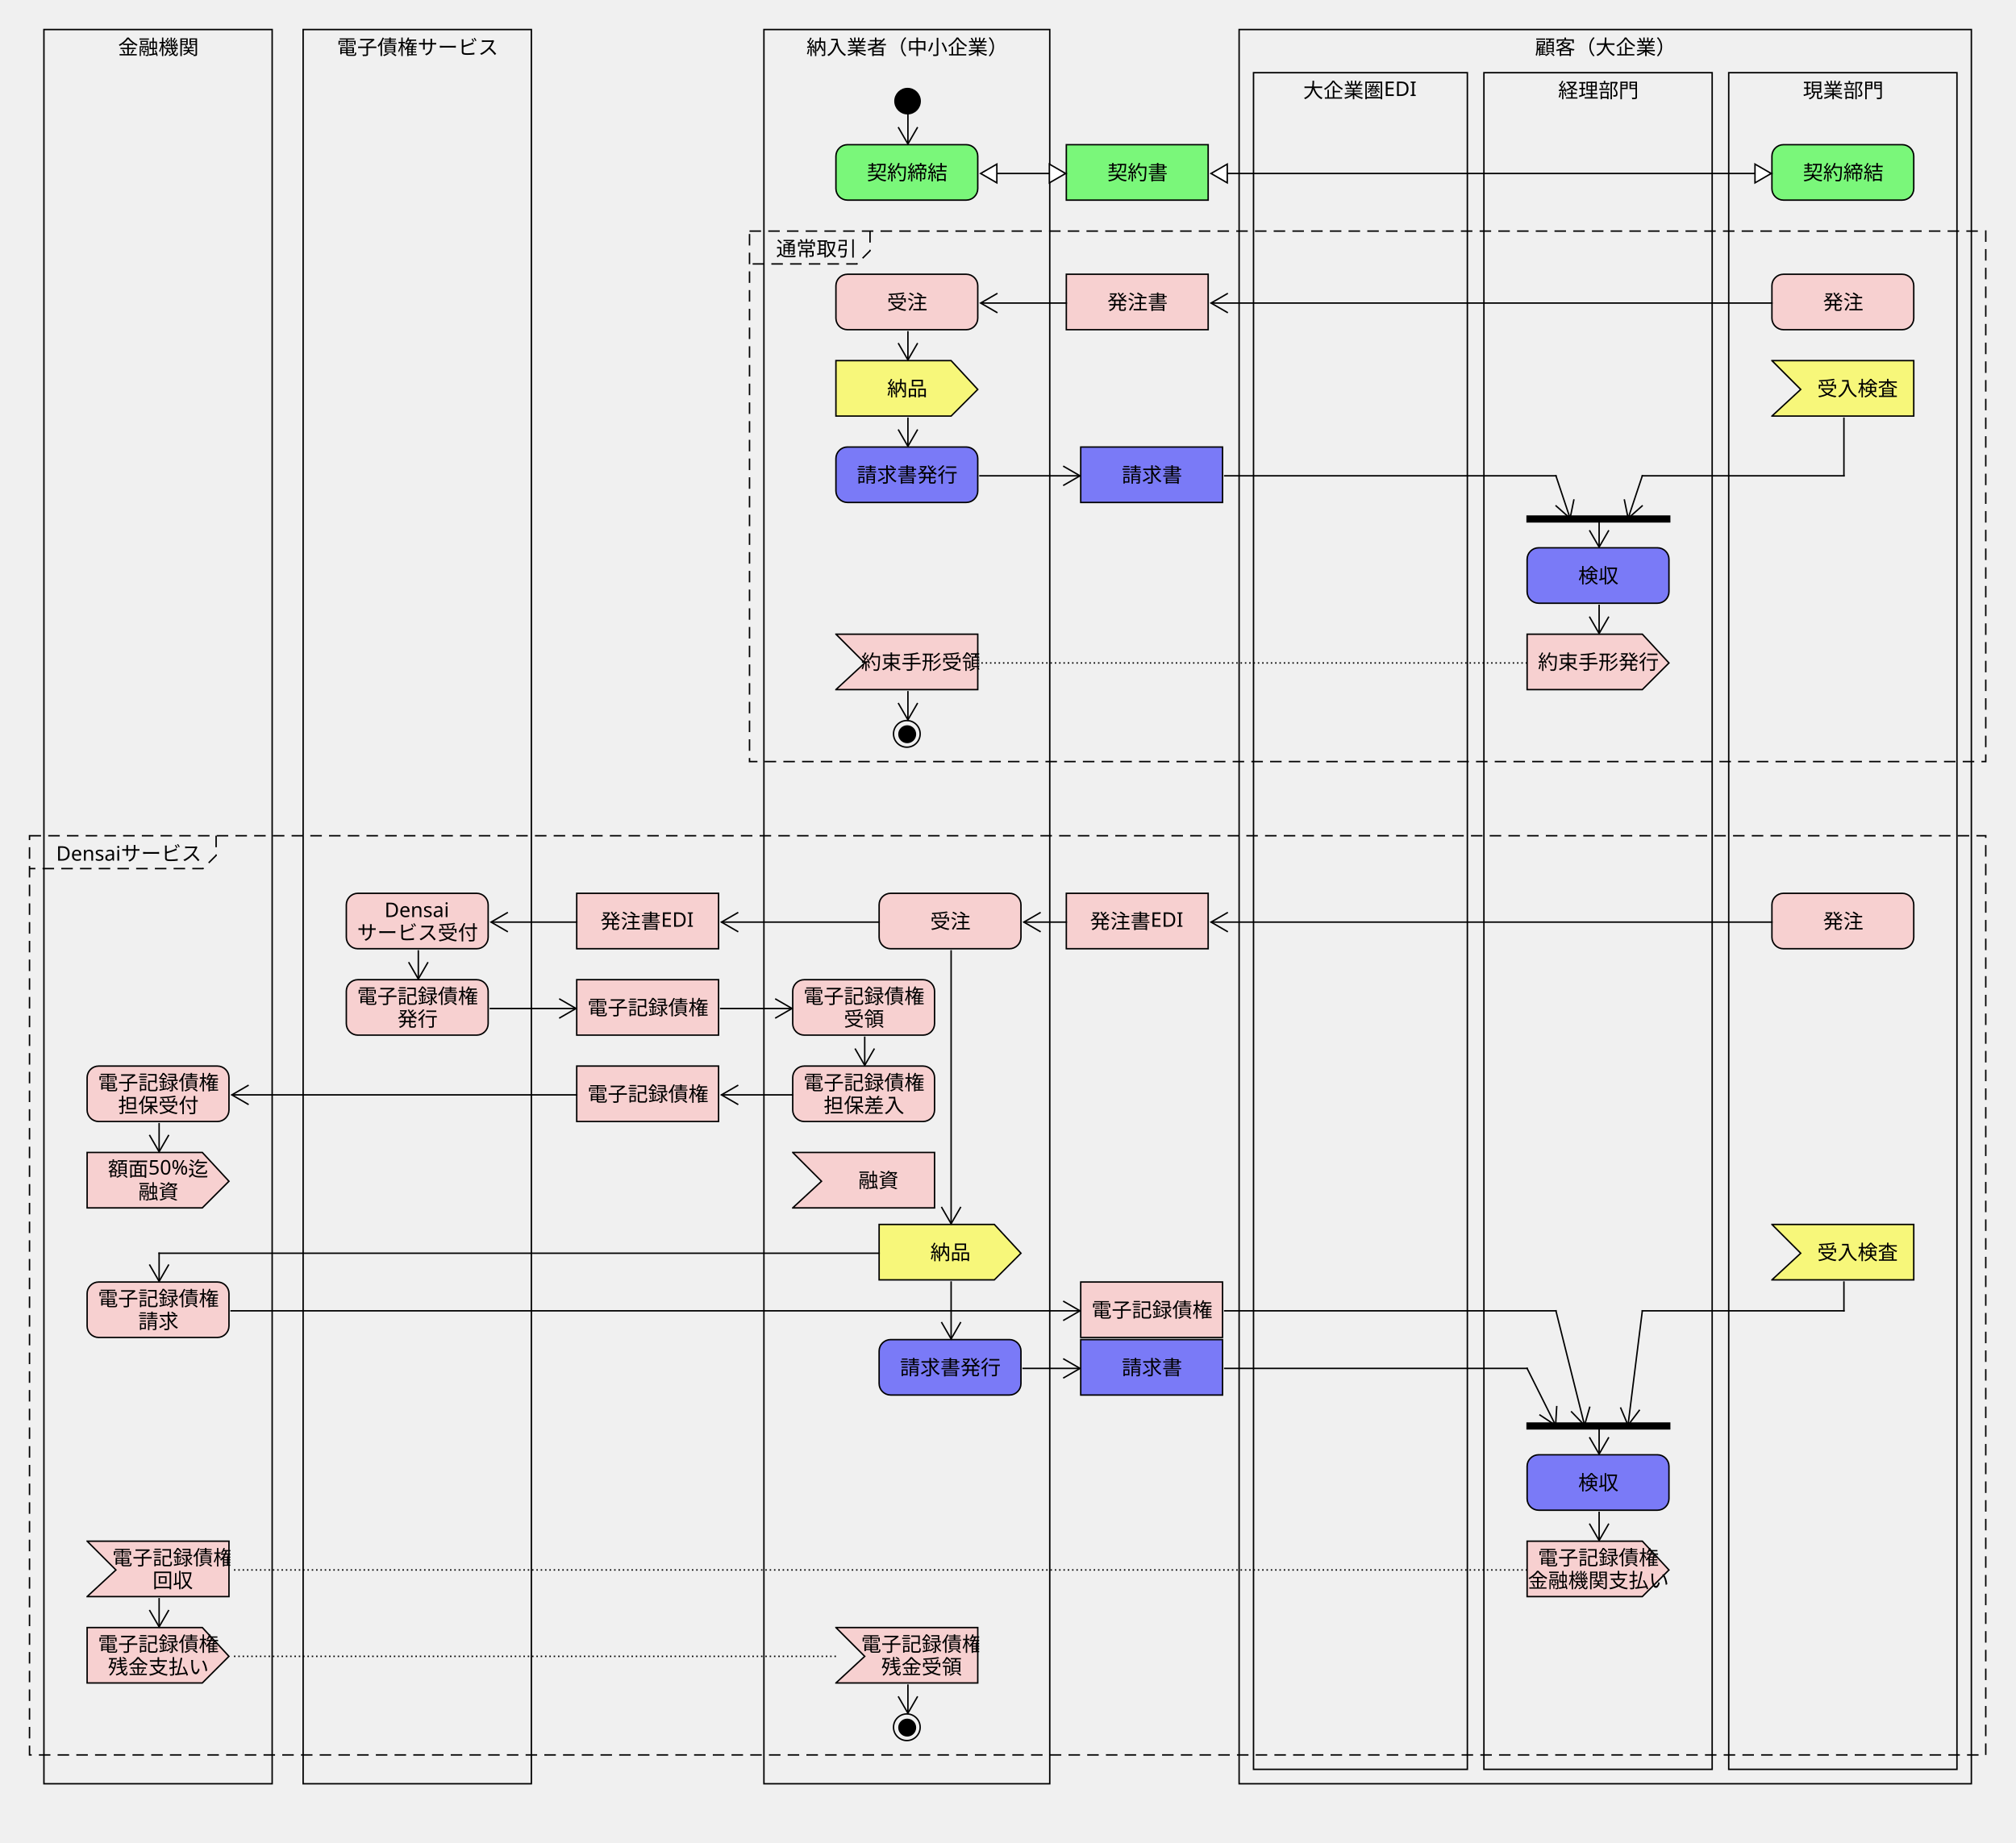
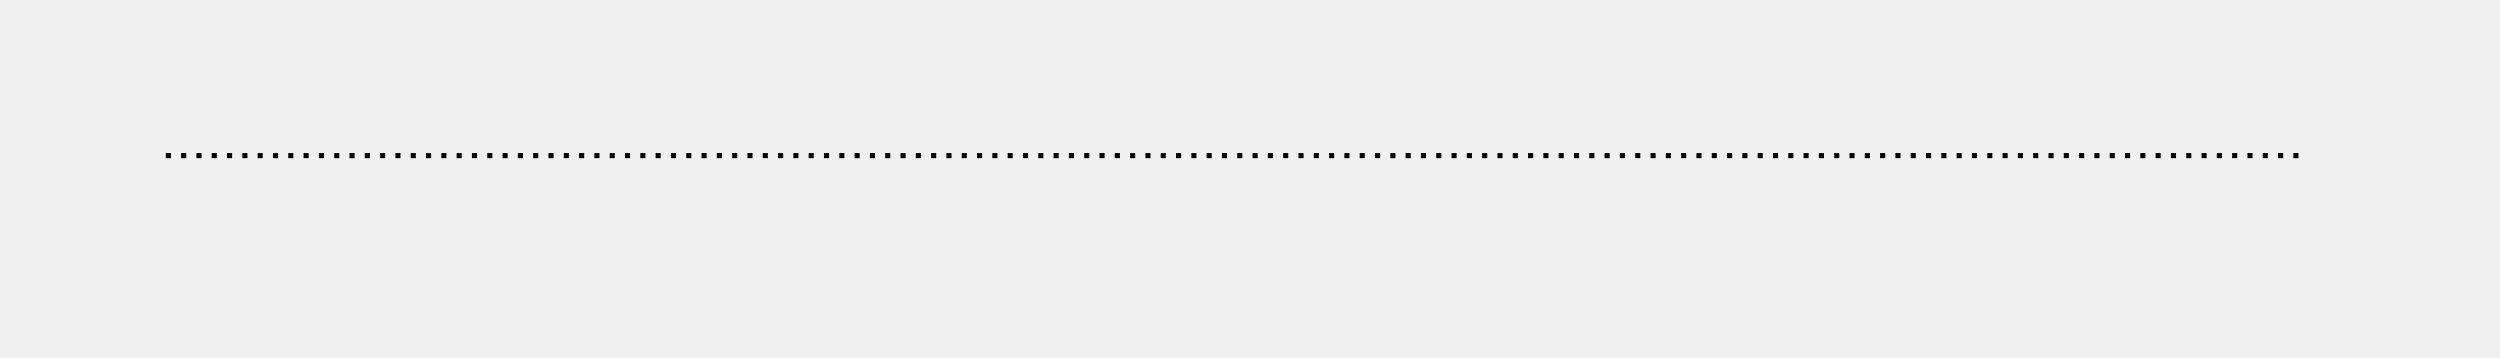
- <svg xmlns="http://www.w3.org/2000/svg" fill-opacity="1" color-rendering="auto" color-interpolation="auto" text-rendering="auto" stroke="black" stroke-linecap="square" width="1400" stroke-miterlimit="10" shape-rendering="auto" stroke-opacity="1" fill="black" stroke-dasharray="none" font-weight="normal" stroke-width="1" viewBox="-20 -20 1400 1280" height="1280" font-family="'Dialog'" font-style="normal" stroke-linejoin="miter" font-size="12px" stroke-dashoffset="0" image-rendering="auto">
+ <svg xmlns="http://www.w3.org/2000/svg" fill-opacity="1" color-rendering="auto" color-interpolation="auto" text-rendering="auto" stroke="black" stroke-linecap="square" width="490" stroke-miterlimit="10" shape-rendering="auto" stroke-opacity="1" fill="black" stroke-dasharray="none" font-weight="normal" stroke-width="1" viewBox="110 770 490 70" height="70" font-family="'Dialog'" font-style="normal" stroke-linejoin="miter" font-size="12px" stroke-dashoffset="0" image-rendering="auto">
  <defs id="genericDefs" />
  <g>
    <defs id="defs1">
      <clipPath clipPathUnits="userSpaceOnUse" id="clipPath1">
        <path d="M0 0 L2147483647 0 L2147483647 2147483647 L0 2147483647 L0 0 Z" />
      </clipPath>
      <clipPath clipPathUnits="userSpaceOnUse" id="clipPath2">
-         <path d="M0 0 L0 370 L860 370 L860 0 Z" />
-       </clipPath>
-       <clipPath clipPathUnits="userSpaceOnUse" id="clipPath3">
-         <path d="M0 0 L0 640 L1360 640 L1360 0 Z" />
-       </clipPath>
-       <clipPath clipPathUnits="userSpaceOnUse" id="clipPath4">
-         <path d="M0 0 L0 40 L100 40 L100 0 Z" />
-       </clipPath>
-       <clipPath clipPathUnits="userSpaceOnUse" id="clipPath5">
-         <path d="M0 0 L0 20 L20 20 L20 0 Z" />
-       </clipPath>
-       <clipPath clipPathUnits="userSpaceOnUse" id="clipPath6">
-         <path d="M0 0 L0 1220 L160 1220 L160 0 Z" />
-       </clipPath>
-       <clipPath clipPathUnits="userSpaceOnUse" id="clipPath7">
-         <path d="M0 0 L0 20 L100 20 L100 0 Z" />
-       </clipPath>
-       <clipPath clipPathUnits="userSpaceOnUse" id="clipPath8">
-         <path d="M0 0 L0 1180 L150 1180 L150 0 Z" />
-       </clipPath>
-       <clipPath clipPathUnits="userSpaceOnUse" id="clipPath9">
-         <path d="M0 0 L0 1180 L160 1180 L160 0 Z" />
-       </clipPath>
-       <clipPath clipPathUnits="userSpaceOnUse" id="clipPath10">
-         <path d="M0 0 L0 1220 L510 1220 L510 0 Z" />
-       </clipPath>
-       <clipPath clipPathUnits="userSpaceOnUse" id="clipPath11">
-         <path d="M0 0 L0 1220 L200 1220 L200 0 Z" />
-       </clipPath>
-       <clipPath clipPathUnits="userSpaceOnUse" id="clipPath12">
-         <path d="M0 0 L0 30 L930 30 L930 0 Z" />
-       </clipPath>
-       <clipPath clipPathUnits="userSpaceOnUse" id="clipPath13">
-         <path d="M0 0 L0 30 L410 30 L410 0 Z" />
-       </clipPath>
-       <clipPath clipPathUnits="userSpaceOnUse" id="clipPath14">
        <path d="M0 0 L0 30 L450 30 L450 0 Z" />
      </clipPath>
-       <clipPath clipPathUnits="userSpaceOnUse" id="clipPath15">
-         <path d="M0 0 L0 50 L530 50 L530 0 Z" />
-       </clipPath>
-       <clipPath clipPathUnits="userSpaceOnUse" id="clipPath16">
-         <path d="M0 0 L0 70 L30 70 L30 0 Z" />
-       </clipPath>
-       <clipPath clipPathUnits="userSpaceOnUse" id="clipPath17">
-         <path d="M0 0 L0 50 L30 50 L30 0 Z" />
-       </clipPath>
-       <clipPath clipPathUnits="userSpaceOnUse" id="clipPath18">
-         <path d="M0 0 L0 70 L260 70 L260 0 Z" />
-       </clipPath>
-       <clipPath clipPathUnits="userSpaceOnUse" id="clipPath19">
-         <path d="M0 0 L0 30 L620 30 L620 0 Z" />
-       </clipPath>
-       <clipPath clipPathUnits="userSpaceOnUse" id="clipPath20">
-         <path d="M0 0 L0 30 L80 30 L80 0 Z" />
-       </clipPath>
-       <clipPath clipPathUnits="userSpaceOnUse" id="clipPath21">
-         <path d="M0 0 L0 30 L270 30 L270 0 Z" />
-       </clipPath>
-       <clipPath clipPathUnits="userSpaceOnUse" id="clipPath22">
-         <path d="M0 0 L0 30 L90 30 L90 0 Z" />
-       </clipPath>
-       <clipPath clipPathUnits="userSpaceOnUse" id="clipPath23">
-         <path d="M0 0 L0 30 L140 30 L140 0 Z" />
-       </clipPath>
-       <clipPath clipPathUnits="userSpaceOnUse" id="clipPath24">
-         <path d="M0 0 L0 30 L30 30 L30 0 Z" />
-       </clipPath>
-       <clipPath clipPathUnits="userSpaceOnUse" id="clipPath25">
-         <path d="M0 0 L0 130 L180 130 L180 0 Z" />
-       </clipPath>
-       <clipPath clipPathUnits="userSpaceOnUse" id="clipPath26">
-         <path d="M0 0 L0 110 L280 110 L280 0 Z" />
-       </clipPath>
-       <clipPath clipPathUnits="userSpaceOnUse" id="clipPath27">
-         <path d="M0 0 L0 30 L70 30 L70 0 Z" />
-       </clipPath>
-       <clipPath clipPathUnits="userSpaceOnUse" id="clipPath28">
-         <path d="M0 0 L0 220 L30 220 L30 0 Z" />
-       </clipPath>
-       <clipPath clipPathUnits="userSpaceOnUse" id="clipPath29">
-         <path d="M0 0 L0 30 L60 30 L60 0 Z" />
-       </clipPath>
-       <clipPath clipPathUnits="userSpaceOnUse" id="clipPath30">
-         <path d="M0 0 L0 30 L420 30 L420 0 Z" />
-       </clipPath>
-       <clipPath clipPathUnits="userSpaceOnUse" id="clipPath31">
-         <path d="M0 0 L0 100 L180 100 L180 0 Z" />
-       </clipPath>
-       <clipPath clipPathUnits="userSpaceOnUse" id="clipPath32">
-         <path d="M0 0 L0 60 L30 60 L30 0 Z" />
-       </clipPath>
-       <clipPath clipPathUnits="userSpaceOnUse" id="clipPath33">
-         <path d="M0 0 L0 60 L270 60 L270 0 Z" />
-       </clipPath>
-       <clipPath clipPathUnits="userSpaceOnUse" id="clipPath34">
-         <path d="M0 0 L0 30 L100 30 L100 0 Z" />
-       </clipPath>
    </defs>
-     <g fill="rgb(255,255,255)" fill-opacity="0" transform="translate(500,140)" stroke-opacity="0" stroke="rgb(255,255,255)">
-       <rect x="0.5" width="858.5" height="368.5" y="0.5" clip-path="url(#clipPath2)" stroke="none" />
-     </g>
-     <g stroke-dasharray="8,5" stroke-miterlimit="5" transform="translate(500,140)" stroke-linecap="butt">
-       <rect fill="none" x="0.5" width="858.5" height="368.5" y="0.5" clip-path="url(#clipPath2)" />
-       <path fill="none" d="M84.19 0.5 L84.19 14.19 L75.064 23.317 L0.5 23.317" clip-path="url(#clipPath2)" />
-       <text x="5" font-size="14px" y="17.817" clip-path="url(#clipPath2)" font-family="sans-serif" stroke="none" xml:space="preserve">　通常取引</text>
-     </g>
-     <g fill="rgb(255,255,255)" fill-opacity="0" transform="translate(0,560)" stroke-opacity="0" stroke="rgb(255,255,255)">
-       <rect x="0.5" width="1358.5" height="638.5" y="0.5" clip-path="url(#clipPath3)" stroke="none" />
-     </g>
-     <g stroke-dasharray="8,5" stroke-miterlimit="5" transform="translate(0,560)" stroke-linecap="butt">
-       <rect fill="none" x="0.5" width="1358.5" height="638.5" y="0.5" clip-path="url(#clipPath3)" />
-       <path fill="none" d="M130.08 0.5 L130.08 14.19 L120.953 23.317 L0.5 23.317" clip-path="url(#clipPath3)" />
-       <text x="5" font-size="14px" y="17.817" clip-path="url(#clipPath3)" font-family="sans-serif" stroke="none" xml:space="preserve">　Densaiサービス</text>
-     </g>
-     <g fill="rgb(255,175,175)" fill-opacity="0.49" transform="translate(530,780)" stroke-opacity="0.49" stroke="rgb(255,175,175)">
-       <path d="M0.5 0.5 L99 0.5 L99 39 L0.5 39 L20.5 20.5 Z" stroke="none" clip-path="url(#clipPath4)" />
-     </g>
-     <g transform="translate(530,780)">
-       <path fill="none" d="M0.5 0.5 L99 0.5 L99 39 L0.5 39 L20.5 20.5 Z" clip-path="url(#clipPath4)" />
-       <text x="46" font-size="14px" y="24.909" clip-path="url(#clipPath4)" font-family="sans-serif" stroke="none" xml:space="preserve">融資</text>
-     </g>
-     <g fill="rgb(255,175,175)" fill-opacity="0.49" transform="translate(40,1110)" stroke-opacity="0.49" stroke="rgb(255,175,175)">
-       <path d="M0.5 0.5 L80.5 0.5 L99 20.5 L80.5 39 L0.5 39 Z" stroke="none" clip-path="url(#clipPath4)" />
-     </g>
-     <g transform="translate(40,1110)">
-       <path fill="none" d="M0.5 0.5 L80.5 0.5 L99 20.5 L80.5 39 L0.5 39 Z" clip-path="url(#clipPath4)" />
-       <text x="8" font-size="14px" y="17" clip-path="url(#clipPath4)" font-family="sans-serif" stroke="none" xml:space="preserve">電子記録債権</text>
-       <text x="15" font-size="14px" y="32.817" clip-path="url(#clipPath4)" font-family="sans-serif" stroke="none" xml:space="preserve">残金支払い</text>
-     </g>
-     <g fill="rgb(255,175,175)" fill-opacity="0.49" transform="translate(40,1050)" stroke-opacity="0.49" stroke="rgb(255,175,175)">
-       <path d="M0.5 0.5 L99 0.5 L99 39 L0.5 39 L20.5 20.5 Z" stroke="none" clip-path="url(#clipPath4)" />
-     </g>
-     <g transform="translate(40,1050)">
-       <path fill="none" d="M0.5 0.5 L99 0.5 L99 39 L0.5 39 L20.5 20.5 Z" clip-path="url(#clipPath4)" />
-       <text x="18" font-size="14px" y="17" clip-path="url(#clipPath4)" font-family="sans-serif" stroke="none" xml:space="preserve">電子記録債権</text>
-       <text x="46" font-size="14px" y="32.817" clip-path="url(#clipPath4)" font-family="sans-serif" stroke="none" xml:space="preserve">回収</text>
-     </g>
-     <g fill="rgb(255,175,175)" fill-opacity="0.49" transform="translate(730,870)" stroke-opacity="0.49" stroke="rgb(255,175,175)">
-       <rect x="0.5" width="98.5" height="38.5" y="0.5" clip-path="url(#clipPath4)" stroke="none" />
-     </g>
-     <g transform="translate(730,870)">
-       <rect fill="none" x="0.5" width="98.5" height="38.5" y="0.5" clip-path="url(#clipPath4)" />
-       <text x="8" font-size="14px" y="24.909" clip-path="url(#clipPath4)" font-family="sans-serif" stroke="none" xml:space="preserve">電子記録債権</text>
-     </g>
-     <g fill="rgb(255,175,175)" fill-opacity="0.49" transform="translate(40,870)" stroke-opacity="0.49" stroke="rgb(255,175,175)">
-       <rect x="0.5" y="0.5" clip-path="url(#clipPath4)" width="98.5" rx="8" ry="8" height="38.5" stroke="none" />
-     </g>
-     <g transform="translate(40,870)">
-       <rect x="0.5" y="0.5" clip-path="url(#clipPath4)" fill="none" width="98.5" rx="8" ry="8" height="38.5" />
-       <text x="8" font-size="14px" y="17" clip-path="url(#clipPath4)" font-family="sans-serif" stroke="none" xml:space="preserve">電子記録債権</text>
-       <text x="36" font-size="14px" y="32.817" clip-path="url(#clipPath4)" font-family="sans-serif" stroke="none" xml:space="preserve">請求</text>
-     </g>
-     <g fill="rgb(255,175,175)" fill-opacity="0.49" transform="translate(40,780)" stroke-opacity="0.49" stroke="rgb(255,175,175)">
-       <path d="M0.5 0.5 L80.5 0.5 L99 20.5 L80.5 39 L0.5 39 Z" stroke="none" clip-path="url(#clipPath4)" />
-     </g>
-     <g transform="translate(40,780)">
-       <path fill="none" d="M0.5 0.5 L80.5 0.5 L99 20.5 L80.5 39 L0.5 39 Z" clip-path="url(#clipPath4)" />
-       <text x="15" font-size="14px" y="17" clip-path="url(#clipPath4)" font-family="sans-serif" stroke="none" xml:space="preserve">額面50%迄</text>
-       <text x="36" font-size="14px" y="32.817" clip-path="url(#clipPath4)" font-family="sans-serif" stroke="none" xml:space="preserve">融資</text>
-     </g>
-     <g fill="rgb(255,255,255)" fill-opacity="0" transform="translate(600,1170)" stroke-opacity="0" stroke="rgb(255,255,255)">
-       <circle r="9.25" clip-path="url(#clipPath5)" cx="9.75" cy="9.75" stroke="none" />
-     </g>
-     <g transform="translate(600,1170)">
-       <circle fill="none" r="9.25" clip-path="url(#clipPath5)" cx="9.75" cy="9.75" />
-       <circle r="6.227" clip-path="url(#clipPath5)" cx="10" cy="10" stroke="none" />
-     </g>
-     <g fill="rgb(255,255,255)" fill-opacity="0" transform="translate(600,1170)" stroke-opacity="0" stroke="rgb(255,255,255)">
-       <circle fill="none" r="6.227" clip-path="url(#clipPath5)" cx="10" cy="10" />
-     </g>
-     <g fill="rgb(255,175,175)" fill-opacity="0.49" transform="translate(560,1110)" stroke-opacity="0.49" stroke="rgb(255,175,175)">
-       <path d="M0.5 0.5 L99 0.5 L99 39 L0.5 39 L20.5 20.5 Z" stroke="none" clip-path="url(#clipPath4)" />
-     </g>
-     <g transform="translate(560,1110)">
-       <path fill="none" d="M0.5 0.5 L99 0.5 L99 39 L0.5 39 L20.5 20.5 Z" clip-path="url(#clipPath4)" />
-       <text x="18" font-size="14px" y="17" clip-path="url(#clipPath4)" font-family="sans-serif" stroke="none" xml:space="preserve">電子記録債権</text>
-       <text x="32" font-size="14px" y="32.817" clip-path="url(#clipPath4)" font-family="sans-serif" stroke="none" xml:space="preserve">残金受領</text>
-     </g>
-     <g fill="rgb(255,175,175)" fill-opacity="0.49" transform="translate(1040,1050)" stroke-opacity="0.49" stroke="rgb(255,175,175)">
-       <path d="M0.5 0.5 L80.5 0.5 L99 20.5 L80.5 39 L0.5 39 Z" stroke="none" clip-path="url(#clipPath4)" />
-     </g>
-     <g transform="translate(1040,1050)">
-       <path fill="none" d="M0.5 0.5 L80.5 0.5 L99 20.5 L80.5 39 L0.5 39 Z" clip-path="url(#clipPath4)" />
-       <text x="8" font-size="14px" y="17" clip-path="url(#clipPath4)" font-family="sans-serif" stroke="none" xml:space="preserve">電子記録債権</text>
-       <text x="1" font-size="14px" y="32.817" clip-path="url(#clipPath4)" font-family="sans-serif" stroke="none" xml:space="preserve">金融機関支払い</text>
-     </g>
-     <g fill="rgb(255,175,175)" fill-opacity="0.49" transform="translate(40,720)" stroke-opacity="0.49" stroke="rgb(255,175,175)">
-       <rect x="0.5" y="0.5" clip-path="url(#clipPath4)" width="98.5" rx="8" ry="8" height="38.5" stroke="none" />
-     </g>
-     <g transform="translate(40,720)">
-       <rect x="0.5" y="0.5" clip-path="url(#clipPath4)" fill="none" width="98.5" rx="8" ry="8" height="38.5" />
-       <text x="8" font-size="14px" y="17" clip-path="url(#clipPath4)" font-family="sans-serif" stroke="none" xml:space="preserve">電子記録債権</text>
-       <text x="22" font-size="14px" y="32.817" clip-path="url(#clipPath4)" font-family="sans-serif" stroke="none" xml:space="preserve">担保受付</text>
-     </g>
-     <g fill="rgb(255,175,175)" fill-opacity="0.49" transform="translate(530,720)" stroke-opacity="0.49" stroke="rgb(255,175,175)">
-       <rect x="0.5" y="0.5" clip-path="url(#clipPath4)" width="98.5" rx="8" ry="8" height="38.5" stroke="none" />
-     </g>
-     <g transform="translate(530,720)">
-       <rect x="0.5" y="0.5" clip-path="url(#clipPath4)" fill="none" width="98.5" rx="8" ry="8" height="38.5" />
-       <text x="8" font-size="14px" y="17" clip-path="url(#clipPath4)" font-family="sans-serif" stroke="none" xml:space="preserve">電子記録債権</text>
-       <text x="22" font-size="14px" y="32.817" clip-path="url(#clipPath4)" font-family="sans-serif" stroke="none" xml:space="preserve">担保差入</text>
-     </g>
-     <g fill="rgb(255,175,175)" fill-opacity="0.49" transform="translate(380,720)" stroke-opacity="0.49" stroke="rgb(255,175,175)">
-       <rect x="0.5" width="98.5" height="38.5" y="0.5" clip-path="url(#clipPath4)" stroke="none" />
-     </g>
-     <g transform="translate(380,720)">
-       <rect fill="none" x="0.5" width="98.5" height="38.5" y="0.5" clip-path="url(#clipPath4)" />
-       <text x="8" font-size="14px" y="24.909" clip-path="url(#clipPath4)" font-family="sans-serif" stroke="none" xml:space="preserve">電子記録債権</text>
-     </g>
-     <g fill="rgb(255,175,175)" fill-opacity="0.49" transform="translate(530,660)" stroke-opacity="0.49" stroke="rgb(255,175,175)">
-       <rect x="0.5" y="0.5" clip-path="url(#clipPath4)" width="98.5" rx="8" ry="8" height="38.5" stroke="none" />
-     </g>
-     <g transform="translate(530,660)">
-       <rect x="0.5" y="0.5" clip-path="url(#clipPath4)" fill="none" width="98.5" rx="8" ry="8" height="38.5" />
-       <text x="8" font-size="14px" y="17" clip-path="url(#clipPath4)" font-family="sans-serif" stroke="none" xml:space="preserve">電子記録債権</text>
-       <text x="36" font-size="14px" y="32.817" clip-path="url(#clipPath4)" font-family="sans-serif" stroke="none" xml:space="preserve">受領</text>
-     </g>
-     <g fill="rgb(255,175,175)" fill-opacity="0.49" transform="translate(220,660)" stroke-opacity="0.49" stroke="rgb(255,175,175)">
-       <rect x="0.5" y="0.5" clip-path="url(#clipPath4)" width="98.5" rx="8" ry="8" height="38.5" stroke="none" />
-     </g>
-     <g transform="translate(220,660)">
-       <rect x="0.5" y="0.5" clip-path="url(#clipPath4)" fill="none" width="98.5" rx="8" ry="8" height="38.5" />
-       <text x="8" font-size="14px" y="17" clip-path="url(#clipPath4)" font-family="sans-serif" stroke="none" xml:space="preserve">電子記録債権</text>
-       <text x="36" font-size="14px" y="32.817" clip-path="url(#clipPath4)" font-family="sans-serif" stroke="none" xml:space="preserve">発行</text>
-     </g>
-     <g fill="rgb(255,175,175)" fill-opacity="0.49" transform="translate(380,660)" stroke-opacity="0.49" stroke="rgb(255,175,175)">
-       <rect x="0.5" width="98.5" height="38.5" y="0.5" clip-path="url(#clipPath4)" stroke="none" />
-     </g>
-     <g transform="translate(380,660)">
-       <rect fill="none" x="0.5" width="98.5" height="38.5" y="0.5" clip-path="url(#clipPath4)" />
-       <text x="8" font-size="14px" y="24.909" clip-path="url(#clipPath4)" font-family="sans-serif" stroke="none" xml:space="preserve">電子記録債権</text>
-     </g>
-     <g fill="rgb(255,175,175)" fill-opacity="0.49" transform="translate(220,600)" stroke-opacity="0.49" stroke="rgb(255,175,175)">
-       <rect x="0.5" y="0.5" clip-path="url(#clipPath4)" width="98.5" rx="8" ry="8" height="38.5" stroke="none" />
-     </g>
-     <g transform="translate(220,600)">
-       <rect x="0.5" y="0.5" clip-path="url(#clipPath4)" fill="none" width="98.5" rx="8" ry="8" height="38.5" />
-       <text x="27" font-size="14px" y="17" clip-path="url(#clipPath4)" font-family="sans-serif" stroke="none" xml:space="preserve">Densai</text>
-       <text x="8" font-size="14px" y="32.817" clip-path="url(#clipPath4)" font-family="sans-serif" stroke="none" xml:space="preserve">サービス受付</text>
-     </g>
-     <g fill="rgb(255,255,255)" fill-opacity="0" transform="translate(10,0)" stroke-opacity="0" stroke="rgb(255,255,255)">
-       <rect x="0.5" width="158.5" height="1218.5" y="0.5" clip-path="url(#clipPath6)" stroke="none" />
-     </g>
-     <g transform="translate(10,0)">
-       <rect fill="none" x="0.5" width="158.5" height="1218.5" y="0.5" clip-path="url(#clipPath6)" />
-       <text x="52" font-size="14px" y="17.817" clip-path="url(#clipPath6)" font-family="sans-serif" stroke="none" xml:space="preserve">金融機関</text>
-     </g>
-     <g fill="rgb(255,175,175)" fill-opacity="0.49" transform="translate(380,600)" stroke-opacity="0.49" stroke="rgb(255,175,175)">
-       <rect x="0.5" width="98.5" height="38.5" y="0.5" clip-path="url(#clipPath4)" stroke="none" />
-     </g>
-     <g transform="translate(380,600)">
-       <rect fill="none" x="0.5" width="98.5" height="38.5" y="0.5" clip-path="url(#clipPath4)" />
-       <text x="17" font-size="14px" y="24.909" clip-path="url(#clipPath4)" font-family="sans-serif" stroke="none" xml:space="preserve">発注書EDI</text>
-     </g>
-     <g fill="rgb(0,0,255)" fill-opacity="0.49" transform="translate(1040,990)" stroke-opacity="0.49" stroke="rgb(0,0,255)">
-       <rect x="0.5" y="0.5" clip-path="url(#clipPath4)" width="98.5" rx="8" ry="8" height="38.5" stroke="none" />
-     </g>
-     <g transform="translate(1040,990)">
-       <rect x="0.5" y="0.5" clip-path="url(#clipPath4)" fill="none" width="98.5" rx="8" ry="8" height="38.5" />
-       <text x="36" font-size="14px" y="24.909" clip-path="url(#clipPath4)" font-family="sans-serif" stroke="none" xml:space="preserve">検収</text>
-     </g>
-     <g stroke-width="5" transform="translate(1040,960)">
-       <path fill="none" d="M0.5 10.5 L99 10.5" clip-path="url(#clipPath7)" />
-     </g>
-     <g fill="rgb(255,255,0)" fill-opacity="0.49" transform="translate(1210,830)" stroke-opacity="0.49" stroke="rgb(255,255,0)">
-       <path d="M0.5 0.5 L99 0.5 L99 39 L0.5 39 L20.5 20.5 Z" stroke="none" clip-path="url(#clipPath4)" />
-     </g>
-     <g transform="translate(1210,830)">
-       <path fill="none" d="M0.5 0.5 L99 0.5 L99 39 L0.5 39 L20.5 20.5 Z" clip-path="url(#clipPath4)" />
-       <text x="32" font-size="14px" y="24.909" clip-path="url(#clipPath4)" font-family="sans-serif" stroke="none" xml:space="preserve">受入検査</text>
-     </g>
-     <g fill="rgb(0,0,255)" fill-opacity="0.49" transform="translate(730,910)" stroke-opacity="0.49" stroke="rgb(0,0,255)">
-       <rect x="0.5" width="98.5" height="38.5" y="0.5" clip-path="url(#clipPath4)" stroke="none" />
-     </g>
-     <g transform="translate(730,910)">
-       <rect fill="none" x="0.5" width="98.5" height="38.5" y="0.5" clip-path="url(#clipPath4)" />
-       <text x="29" font-size="14px" y="24.909" clip-path="url(#clipPath4)" font-family="sans-serif" stroke="none" xml:space="preserve">請求書</text>
-     </g>
-     <g fill="rgb(0,0,255)" fill-opacity="0.49" transform="translate(590,910)" stroke-opacity="0.49" stroke="rgb(0,0,255)">
-       <rect x="0.5" y="0.5" clip-path="url(#clipPath4)" width="98.5" rx="8" ry="8" height="38.5" stroke="none" />
-     </g>
-     <g transform="translate(590,910)">
-       <rect x="0.5" y="0.5" clip-path="url(#clipPath4)" fill="none" width="98.5" rx="8" ry="8" height="38.5" />
-       <text x="15" font-size="14px" y="24.909" clip-path="url(#clipPath4)" font-family="sans-serif" stroke="none" xml:space="preserve">請求書発行</text>
-     </g>
-     <g fill="rgb(255,255,0)" fill-opacity="0.49" transform="translate(590,830)" stroke-opacity="0.49" stroke="rgb(255,255,0)">
-       <path d="M0.5 0.5 L80.5 0.5 L99 20.5 L80.5 39 L0.5 39 Z" stroke="none" clip-path="url(#clipPath4)" />
-     </g>
-     <g transform="translate(590,830)">
-       <path fill="none" d="M0.5 0.5 L80.5 0.5 L99 20.5 L80.5 39 L0.5 39 Z" clip-path="url(#clipPath4)" />
-       <text x="36" font-size="14px" y="24.909" clip-path="url(#clipPath4)" font-family="sans-serif" stroke="none" xml:space="preserve">納品</text>
-     </g>
-     <g fill="rgb(255,175,175)" fill-opacity="0.49" transform="translate(1210,600)" stroke-opacity="0.49" stroke="rgb(255,175,175)">
-       <rect x="0.5" y="0.5" clip-path="url(#clipPath4)" width="98.5" rx="8" ry="8" height="38.5" stroke="none" />
-     </g>
-     <g transform="translate(1210,600)">
-       <rect x="0.5" y="0.5" clip-path="url(#clipPath4)" fill="none" width="98.5" rx="8" ry="8" height="38.5" />
-       <text x="36" font-size="14px" y="24.909" clip-path="url(#clipPath4)" font-family="sans-serif" stroke="none" xml:space="preserve">発注</text>
-     </g>
-     <g fill="rgb(255,175,175)" fill-opacity="0.49" transform="translate(720,600)" stroke-opacity="0.49" stroke="rgb(255,175,175)">
-       <rect x="0.5" width="98.5" height="38.5" y="0.5" clip-path="url(#clipPath4)" stroke="none" />
-     </g>
-     <g transform="translate(720,600)">
-       <rect fill="none" x="0.5" width="98.5" height="38.5" y="0.5" clip-path="url(#clipPath4)" />
-       <text x="17" font-size="14px" y="24.909" clip-path="url(#clipPath4)" font-family="sans-serif" stroke="none" xml:space="preserve">発注書EDI</text>
-     </g>
-     <g fill="rgb(255,175,175)" fill-opacity="0.49" transform="translate(590,600)" stroke-opacity="0.49" stroke="rgb(255,175,175)">
-       <rect x="0.5" y="0.5" clip-path="url(#clipPath4)" width="98.5" rx="8" ry="8" height="38.5" stroke="none" />
-     </g>
-     <g transform="translate(590,600)">
-       <rect x="0.5" y="0.5" clip-path="url(#clipPath4)" fill="none" width="98.5" rx="8" ry="8" height="38.5" />
-       <text x="36" font-size="14px" y="24.909" clip-path="url(#clipPath4)" font-family="sans-serif" stroke="none" xml:space="preserve">受注</text>
-     </g>
-     <g fill="rgb(255,255,255)" fill-opacity="0" transform="translate(190,0)" stroke-opacity="0" stroke="rgb(255,255,255)">
-       <rect x="0.5" width="158.5" height="1218.5" y="0.5" clip-path="url(#clipPath6)" stroke="none" />
-     </g>
-     <g transform="translate(190,0)">
-       <rect fill="none" x="0.5" width="158.5" height="1218.5" y="0.5" clip-path="url(#clipPath6)" />
-       <text x="24" font-size="14px" y="17.817" clip-path="url(#clipPath6)" font-family="sans-serif" stroke="none" xml:space="preserve">電子債権サービス</text>
-     </g>
-     <g fill="rgb(255,255,255)" fill-opacity="0" transform="translate(850,30)" stroke-opacity="0" stroke="rgb(255,255,255)">
-       <rect x="0.5" width="148.5" height="1178.5" y="0.5" clip-path="url(#clipPath8)" stroke="none" />
-     </g>
-     <g transform="translate(850,30)">
-       <rect fill="none" x="0.5" width="148.5" height="1178.5" y="0.5" clip-path="url(#clipPath8)" />
-       <text x="35" font-size="14px" y="17.817" clip-path="url(#clipPath8)" font-family="sans-serif" stroke="none" xml:space="preserve">大企業圏EDI</text>
-     </g>
-     <g fill="rgb(255,175,175)" fill-opacity="0.49" transform="translate(1210,170)" stroke-opacity="0.49" stroke="rgb(255,175,175)">
-       <rect x="0.5" y="0.5" clip-path="url(#clipPath4)" width="98.5" rx="8" ry="8" height="38.5" stroke="none" />
-     </g>
-     <g transform="translate(1210,170)">
-       <rect x="0.5" y="0.5" clip-path="url(#clipPath4)" fill="none" width="98.5" rx="8" ry="8" height="38.5" />
-       <text x="36" font-size="14px" y="24.909" clip-path="url(#clipPath4)" font-family="sans-serif" stroke="none" xml:space="preserve">発注</text>
-     </g>
-     <g fill="rgb(255,175,175)" fill-opacity="0.49" transform="translate(560,170)" stroke-opacity="0.49" stroke="rgb(255,175,175)">
-       <rect x="0.5" y="0.5" clip-path="url(#clipPath4)" width="98.5" rx="8" ry="8" height="38.5" stroke="none" />
-     </g>
-     <g transform="translate(560,170)">
-       <rect x="0.5" y="0.5" clip-path="url(#clipPath4)" fill="none" width="98.5" rx="8" ry="8" height="38.5" />
-       <text x="36" font-size="14px" y="24.909" clip-path="url(#clipPath4)" font-family="sans-serif" stroke="none" xml:space="preserve">受注</text>
-     </g>
-     <g fill="rgb(255,175,175)" fill-opacity="0.49" transform="translate(720,170)" stroke-opacity="0.49" stroke="rgb(255,175,175)">
-       <rect x="0.5" width="98.5" height="38.5" y="0.5" clip-path="url(#clipPath4)" stroke="none" />
-     </g>
-     <g transform="translate(720,170)">
-       <rect fill="none" x="0.5" width="98.5" height="38.5" y="0.5" clip-path="url(#clipPath4)" />
-       <text x="29" font-size="14px" y="24.909" clip-path="url(#clipPath4)" font-family="sans-serif" stroke="none" xml:space="preserve">発注書</text>
-     </g>
-     <g stroke-width="5" transform="translate(1040,330)">
-       <path fill="none" d="M0.5 10.5 L99 10.5" clip-path="url(#clipPath7)" />
-     </g>
-     <g fill="rgb(0,255,0)" fill-opacity="0.49" transform="translate(720,80)" stroke-opacity="0.49" stroke="rgb(0,255,0)">
-       <rect x="0.5" width="98.5" height="38.5" y="0.5" clip-path="url(#clipPath4)" stroke="none" />
-     </g>
-     <g transform="translate(720,80)">
-       <rect fill="none" x="0.5" width="98.5" height="38.5" y="0.5" clip-path="url(#clipPath4)" />
-       <text x="29" font-size="14px" y="24.909" clip-path="url(#clipPath4)" font-family="sans-serif" stroke="none" xml:space="preserve">契約書</text>
-     </g>
-     <g fill="rgb(255,255,255)" fill-opacity="0" transform="translate(1010,30)" stroke-opacity="0" stroke="rgb(255,255,255)">
-       <rect x="0.5" width="158.5" height="1178.5" y="0.5" clip-path="url(#clipPath9)" stroke="none" />
-     </g>
-     <g transform="translate(1010,30)">
-       <rect fill="none" x="0.5" width="158.5" height="1178.5" y="0.5" clip-path="url(#clipPath9)" />
-       <text x="52" font-size="14px" y="17.817" clip-path="url(#clipPath9)" font-family="sans-serif" stroke="none" xml:space="preserve">経理部門</text>
-     </g>
-     <g fill="rgb(255,255,255)" fill-opacity="0" transform="translate(1180,30)" stroke-opacity="0" stroke="rgb(255,255,255)">
-       <rect x="0.5" width="158.5" height="1178.5" y="0.5" clip-path="url(#clipPath9)" stroke="none" />
-     </g>
-     <g transform="translate(1180,30)">
-       <rect fill="none" x="0.5" width="158.5" height="1178.5" y="0.5" clip-path="url(#clipPath9)" />
-       <text x="52" font-size="14px" y="17.817" clip-path="url(#clipPath9)" font-family="sans-serif" stroke="none" xml:space="preserve">現業部門</text>
-     </g>
-     <g fill="rgb(0,255,0)" fill-opacity="0.49" transform="translate(1210,80)" stroke-opacity="0.49" stroke="rgb(0,255,0)">
-       <rect x="0.5" y="0.5" clip-path="url(#clipPath4)" width="98.5" rx="8" ry="8" height="38.5" stroke="none" />
-     </g>
-     <g transform="translate(1210,80)">
-       <rect x="0.5" y="0.5" clip-path="url(#clipPath4)" fill="none" width="98.5" rx="8" ry="8" height="38.5" />
-       <text x="22" font-size="14px" y="24.909" clip-path="url(#clipPath4)" font-family="sans-serif" stroke="none" xml:space="preserve">契約締結</text>
-     </g>
-     <g fill="rgb(0,255,0)" fill-opacity="0.49" transform="translate(560,80)" stroke-opacity="0.49" stroke="rgb(0,255,0)">
-       <rect x="0.5" y="0.5" clip-path="url(#clipPath4)" width="98.5" rx="8" ry="8" height="38.5" stroke="none" />
-     </g>
-     <g transform="translate(560,80)">
-       <rect x="0.5" y="0.5" clip-path="url(#clipPath4)" fill="none" width="98.5" rx="8" ry="8" height="38.5" />
-       <text x="22" font-size="14px" y="24.909" clip-path="url(#clipPath4)" font-family="sans-serif" stroke="none" xml:space="preserve">契約締結</text>
-     </g>
-     <g fill="rgb(255,255,0)" fill-opacity="0.49" transform="translate(1210,230)" stroke-opacity="0.49" stroke="rgb(255,255,0)">
-       <path d="M0.5 0.5 L99 0.5 L99 39 L0.5 39 L20.5 20.5 Z" stroke="none" clip-path="url(#clipPath4)" />
-     </g>
-     <g transform="translate(1210,230)">
-       <path fill="none" d="M0.5 0.5 L99 0.5 L99 39 L0.5 39 L20.5 20.5 Z" clip-path="url(#clipPath4)" />
-       <text x="32" font-size="14px" y="24.909" clip-path="url(#clipPath4)" font-family="sans-serif" stroke="none" xml:space="preserve">受入検査</text>
-     </g>
-     <g fill="rgb(0,0,255)" fill-opacity="0.49" transform="translate(730,290)" stroke-opacity="0.49" stroke="rgb(0,0,255)">
-       <rect x="0.5" width="98.5" height="38.5" y="0.5" clip-path="url(#clipPath4)" stroke="none" />
-     </g>
-     <g transform="translate(730,290)">
-       <rect fill="none" x="0.5" width="98.5" height="38.5" y="0.5" clip-path="url(#clipPath4)" />
-       <text x="29" font-size="14px" y="24.909" clip-path="url(#clipPath4)" font-family="sans-serif" stroke="none" xml:space="preserve">請求書</text>
-     </g>
-     <g fill="rgb(255,175,175)" fill-opacity="0.49" transform="translate(1040,420)" stroke-opacity="0.49" stroke="rgb(255,175,175)">
-       <path d="M0.5 0.5 L80.5 0.5 L99 20.5 L80.5 39 L0.5 39 Z" stroke="none" clip-path="url(#clipPath4)" />
-     </g>
-     <g transform="translate(1040,420)">
-       <path fill="none" d="M0.5 0.5 L80.5 0.5 L99 20.5 L80.5 39 L0.5 39 Z" clip-path="url(#clipPath4)" />
-       <text x="8" font-size="14px" y="24.909" clip-path="url(#clipPath4)" font-family="sans-serif" stroke="none" xml:space="preserve">約束手形発行</text>
-     </g>
-     <g fill="rgb(255,175,175)" fill-opacity="0.49" transform="translate(560,420)" stroke-opacity="0.49" stroke="rgb(255,175,175)">
-       <path d="M0.5 0.5 L99 0.5 L99 39 L0.5 39 L20.5 20.5 Z" stroke="none" clip-path="url(#clipPath4)" />
-     </g>
-     <g transform="translate(560,420)">
-       <path fill="none" d="M0.5 0.5 L99 0.5 L99 39 L0.5 39 L20.5 20.5 Z" clip-path="url(#clipPath4)" />
-       <text x="18" font-size="14px" y="24.909" clip-path="url(#clipPath4)" font-family="sans-serif" stroke="none" xml:space="preserve">約束手形受領</text>
-     </g>
-     <g fill="rgb(0,0,255)" fill-opacity="0.49" transform="translate(1040,360)" stroke-opacity="0.49" stroke="rgb(0,0,255)">
-       <rect x="0.5" y="0.5" clip-path="url(#clipPath4)" width="98.5" rx="8" ry="8" height="38.5" stroke="none" />
-     </g>
-     <g transform="translate(1040,360)">
-       <rect x="0.5" y="0.5" clip-path="url(#clipPath4)" fill="none" width="98.5" rx="8" ry="8" height="38.5" />
-       <text x="36" font-size="14px" y="24.909" clip-path="url(#clipPath4)" font-family="sans-serif" stroke="none" xml:space="preserve">検収</text>
-     </g>
-     <g fill="rgb(0,0,255)" fill-opacity="0.49" transform="translate(560,290)" stroke-opacity="0.49" stroke="rgb(0,0,255)">
-       <rect x="0.5" y="0.5" clip-path="url(#clipPath4)" width="98.5" rx="8" ry="8" height="38.5" stroke="none" />
-     </g>
-     <g transform="translate(560,290)">
-       <rect x="0.5" y="0.5" clip-path="url(#clipPath4)" fill="none" width="98.5" rx="8" ry="8" height="38.5" />
-       <text x="15" font-size="14px" y="24.909" clip-path="url(#clipPath4)" font-family="sans-serif" stroke="none" xml:space="preserve">請求書発行</text>
-     </g>
-     <g fill="rgb(255,255,255)" fill-opacity="0" transform="translate(600,480)" stroke-opacity="0" stroke="rgb(255,255,255)">
-       <circle r="9.25" clip-path="url(#clipPath5)" cx="9.75" cy="9.75" stroke="none" />
-     </g>
-     <g transform="translate(600,480)">
-       <circle fill="none" r="9.25" clip-path="url(#clipPath5)" cx="9.75" cy="9.75" />
-       <circle r="6.227" clip-path="url(#clipPath5)" cx="10" cy="10" stroke="none" />
-     </g>
-     <g fill="rgb(255,255,255)" fill-opacity="0" transform="translate(600,480)" stroke-opacity="0" stroke="rgb(255,255,255)">
-       <circle fill="none" r="6.227" clip-path="url(#clipPath5)" cx="10" cy="10" />
-     </g>
-     <g fill="rgb(255,255,0)" fill-opacity="0.49" transform="translate(560,230)" stroke-opacity="0.49" stroke="rgb(255,255,0)">
-       <path d="M0.5 0.5 L80.5 0.5 L99 20.5 L80.5 39 L0.5 39 Z" stroke="none" clip-path="url(#clipPath4)" />
-     </g>
-     <g transform="translate(560,230)">
-       <path fill="none" d="M0.5 0.5 L80.5 0.5 L99 20.5 L80.5 39 L0.5 39 Z" clip-path="url(#clipPath4)" />
-       <text x="36" font-size="14px" y="24.909" clip-path="url(#clipPath4)" font-family="sans-serif" stroke="none" xml:space="preserve">納品</text>
-     </g>
-     <g transform="translate(600,40)">
-       <circle r="8.75" clip-path="url(#clipPath5)" cx="10.25" cy="10.25" stroke="none" />
-       <circle fill="none" r="8.75" clip-path="url(#clipPath5)" cx="10.25" cy="10.25" />
-     </g>
-     <g fill="rgb(255,255,255)" fill-opacity="0" transform="translate(840,0)" stroke-opacity="0" stroke="rgb(255,255,255)">
-       <rect x="0.5" width="508.5" height="1218.5" y="0.5" clip-path="url(#clipPath10)" stroke="none" />
-     </g>
-     <g transform="translate(840,0)">
-       <rect fill="none" x="0.5" width="508.5" height="1218.5" y="0.5" clip-path="url(#clipPath10)" />
-       <text x="206" font-size="14px" y="17.817" clip-path="url(#clipPath10)" font-family="sans-serif" stroke="none" xml:space="preserve">顧客（大企業）</text>
-     </g>
-     <g fill="rgb(255,255,255)" fill-opacity="0" transform="translate(510,0)" stroke-opacity="0" stroke="rgb(255,255,255)">
-       <rect x="0.5" width="198.5" height="1218.5" y="0.5" clip-path="url(#clipPath11)" stroke="none" />
-     </g>
-     <g transform="translate(510,0)">
-       <rect fill="none" x="0.5" width="198.5" height="1218.5" y="0.5" clip-path="url(#clipPath11)" />
-       <text x="30" font-size="14px" y="17.817" clip-path="url(#clipPath11)" font-family="sans-serif" stroke="none" xml:space="preserve">納入業者（中小企業）</text>
-     </g>
-     <g stroke-dasharray="1,2" stroke-miterlimit="5" transform="translate(130,1060)" stroke-linecap="butt">
-       <path fill="none" d="M910.5 10.5 L10.5 10.5" clip-path="url(#clipPath12)" />
-     </g>
-     <g stroke-dasharray="1,2" stroke-miterlimit="5" transform="translate(650,430)" stroke-linecap="butt">
-       <path fill="none" d="M390.5 10.5 L10.5 10.5" clip-path="url(#clipPath13)" />
-     </g>
-     <g stroke-dasharray="1,2" stroke-miterlimit="5" transform="translate(130,1120)" stroke-linecap="butt">
-       <path fill="none" d="M430.5 10.5 L10.5 10.5" clip-path="url(#clipPath14)" />
-     </g>
-     <g transform="translate(80,840)">
-       <path fill="none" d="M10.5 29.5 L10.5 10.5" clip-path="url(#clipPath15)" />
-       <path fill="none" d="M10.5 10.5 L510.5 10.5" clip-path="url(#clipPath15)" />
-       <path fill="none" d="M17 18.742 L10.5 30 L4 18.742" clip-path="url(#clipPath15)" />
-     </g>
-     <g transform="translate(630,860)">
-       <path fill="none" d="M10.5 49.5 L10.5 10.5" clip-path="url(#clipPath16)" />
-       <path fill="none" d="M17 38.742 L10.5 50 L4 38.742" clip-path="url(#clipPath16)" />
-     </g>
-     <g transform="translate(80,1080)">
-       <path fill="none" d="M10.5 29.5 L10.5 10.5" clip-path="url(#clipPath17)" />
-       <path fill="none" d="M17 18.742 L10.5 30 L4 18.742" clip-path="url(#clipPath17)" />
-     </g>
-     <g transform="translate(820,920)">
-       <path fill="none" d="M240.053 49.606 L220.5 10.5" clip-path="url(#clipPath18)" />
-       <path fill="none" d="M220.5 10.5 L10.5 10.5" clip-path="url(#clipPath18)" />
-       <path fill="none" d="M241.055 37.076 L240.276 50.053 L229.428 42.89" clip-path="url(#clipPath18)" />
-     </g>
-     <g transform="translate(130,880)">
-       <path fill="none" d="M599.5 10.5 L10.5 10.5" clip-path="url(#clipPath19)" />
-       <path fill="none" d="M588.742 4 L600 10.5 L588.742 17" clip-path="url(#clipPath19)" />
-     </g>
-     <g transform="translate(80,750)">
-       <path fill="none" d="M10.5 29.5 L10.5 10.5" clip-path="url(#clipPath17)" />
-       <path fill="none" d="M17 18.742 L10.5 30 L4 18.742" clip-path="url(#clipPath17)" />
-     </g>
-     <g transform="translate(1080,1020)">
-       <path fill="none" d="M10.5 29.5 L10.5 10.5" clip-path="url(#clipPath17)" />
-       <path fill="none" d="M17 18.742 L10.5 30 L4 18.742" clip-path="url(#clipPath17)" />
-     </g>
-     <g transform="translate(1080,960)">
-       <path fill="none" d="M10.5 29.5 L10.5 10.5" clip-path="url(#clipPath17)" />
-       <path fill="none" d="M17 18.742 L10.5 30 L4 18.742" clip-path="url(#clipPath17)" />
-     </g>
-     <g transform="translate(600,1140)">
-       <path fill="none" d="M10.5 29.5 L10.5 10.5" clip-path="url(#clipPath17)" />
-       <path fill="none" d="M17 18.742 L10.5 30 L4 18.742" clip-path="url(#clipPath17)" />
-     </g>
-     <g transform="translate(470,730)">
-       <path fill="none" d="M11.5 10.5 L60.5 10.5" clip-path="url(#clipPath20)" />
-       <path fill="none" d="M22.258 17 L11 10.5 L22.258 4" clip-path="url(#clipPath20)" />
-     </g>
-     <g transform="translate(130,730)">
-       <path fill="none" d="M11.5 10.5 L250.5 10.5" clip-path="url(#clipPath21)" />
-       <path fill="none" d="M22.258 17 L11 10.5 L22.258 4" clip-path="url(#clipPath21)" />
-     </g>
-     <g transform="translate(570,690)">
-       <path fill="none" d="M10.5 29.5 L10.5 10.5" clip-path="url(#clipPath17)" />
-       <path fill="none" d="M17 18.742 L10.5 30 L4 18.742" clip-path="url(#clipPath17)" />
-     </g>
-     <g transform="translate(470,670)">
-       <path fill="none" d="M59.5 10.5 L10.5 10.5" clip-path="url(#clipPath20)" />
-       <path fill="none" d="M48.742 4 L60 10.5 L48.742 17" clip-path="url(#clipPath20)" />
-     </g>
-     <g transform="translate(260,630)">
-       <path fill="none" d="M10.5 29.5 L10.5 10.5" clip-path="url(#clipPath17)" />
-       <path fill="none" d="M17 18.742 L10.5 30 L4 18.742" clip-path="url(#clipPath17)" />
-     </g>
-     <g transform="translate(310,670)">
-       <path fill="none" d="M69.5 10.5 L10.5 10.5" clip-path="url(#clipPath22)" />
-       <path fill="none" d="M58.742 4 L70 10.5 L58.742 17" clip-path="url(#clipPath22)" />
-     </g>
-     <g transform="translate(310,610)">
-       <path fill="none" d="M11.5 10.5 L70.5 10.5" clip-path="url(#clipPath22)" />
-       <path fill="none" d="M22.258 17 L11 10.5 L22.258 4" clip-path="url(#clipPath22)" />
-     </g>
-     <g transform="translate(470,610)">
-       <path fill="none" d="M11.5 10.5 L120.5 10.5" clip-path="url(#clipPath23)" />
-       <path fill="none" d="M22.258 17 L11 10.5 L22.258 4" clip-path="url(#clipPath23)" />
-     </g>
-     <g transform="translate(990,1210)">
-       <path fill="none" d="M� � L10.5 10.5" clip-path="url(#clipPath24)" />
-       <path fill="white" d="M� � L� � Z" clip-path="url(#clipPath24)" stroke="none" />
-       <path fill="none" d="M� � L� � Z" clip-path="url(#clipPath24)" />
-     </g>
-     <g transform="translate(1100,860)">
-       <path fill="none" d="M10.624 109.508 L20.5 30.5" clip-path="url(#clipPath25)" />
-       <path fill="none" d="M20.5 30.5 L160.5 30.5" clip-path="url(#clipPath25)" />
-       <path fill="none" d="M160.5 30.5 L160.5 10.5" clip-path="url(#clipPath25)" />
-       <path fill="none" d="M18.408 99.639 L10.562 110.004 L5.509 98.026" clip-path="url(#clipPath25)" />
-     </g>
-     <g transform="translate(820,880)">
-       <path fill="none" d="M260.257 89.53 L240.5 10.5" clip-path="url(#clipPath26)" />
-       <path fill="none" d="M240.5 10.5 L10.5 10.5" clip-path="url(#clipPath26)" />
-       <path fill="none" d="M263.954 77.516 L260.379 90.015 L251.342 80.669" clip-path="url(#clipPath26)" />
-     </g>
-     <g transform="translate(680,920)">
-       <path fill="none" d="M49.5 10.5 L10.5 10.5" clip-path="url(#clipPath27)" />
-       <path fill="none" d="M38.742 4 L50 10.5 L38.742 17" clip-path="url(#clipPath27)" />
-     </g>
-     <g transform="translate(630,900)">
-       <path fill="none" d="M� � L10.5 10.5" clip-path="url(#clipPath24)" />
-       <path fill="white" d="M� � L� � Z" clip-path="url(#clipPath24)" stroke="none" />
-       <path fill="none" d="M� � L� � Z" clip-path="url(#clipPath24)" />
-     </g>
-     <g transform="translate(630,630)">
-       <path fill="none" d="M10.5 199.5 L10.5 10.5" clip-path="url(#clipPath28)" />
-       <path fill="none" d="M17 188.742 L10.5 200 L4 188.742" clip-path="url(#clipPath28)" />
-     </g>
-     <g transform="translate(680,610)">
-       <path fill="none" d="M11.5 10.5 L40.5 10.5" clip-path="url(#clipPath29)" />
-       <path fill="none" d="M22.258 17 L11 10.5 L22.258 4" clip-path="url(#clipPath29)" />
-     </g>
-     <g transform="translate(810,610)">
-       <path fill="none" d="M11.5 10.5 L400.5 10.5" clip-path="url(#clipPath30)" />
-       <path fill="none" d="M22.258 17 L11 10.5 L22.258 4" clip-path="url(#clipPath30)" />
-     </g>
-     <g transform="translate(1100,260)">
-       <path fill="none" d="M10.816 79.551 L20.5 50.5" clip-path="url(#clipPath31)" />
-       <path fill="none" d="M20.5 50.5 L160.5 50.5" clip-path="url(#clipPath31)" />
-       <path fill="none" d="M160.5 50.5 L160.5 10.5" clip-path="url(#clipPath31)" />
-       <path fill="none" d="M20.385 71.401 L10.658 80.026 L8.052 67.29" clip-path="url(#clipPath31)" />
-     </g>
-     <g transform="translate(650,180)">
-       <path fill="none" d="M11.5 10.5 L70.5 10.5" clip-path="url(#clipPath22)" />
-       <path fill="none" d="M22.258 17 L11 10.5 L22.258 4" clip-path="url(#clipPath22)" />
-     </g>
-     <g transform="translate(810,180)">
-       <path fill="none" d="M11.5 10.5 L400.5 10.5" clip-path="url(#clipPath30)" />
-       <path fill="none" d="M22.258 17 L11 10.5 L22.258 4" clip-path="url(#clipPath30)" />
-     </g>
-     <g transform="translate(1080,330)">
-       <path fill="none" d="M10.5 29.5 L10.5 10.5" clip-path="url(#clipPath17)" />
-       <path fill="none" d="M17 18.742 L10.5 30 L4 18.742" clip-path="url(#clipPath17)" />
-     </g>
-     <g transform="translate(650,90)">
-       <path fill="none" d="M11.5 10.5 L70.5 10.5" clip-path="url(#clipPath22)" />
-       <path fill="white" d="M22.258 17 L11 10.5 L22.258 4 Z" clip-path="url(#clipPath22)" stroke="none" />
-       <path fill="none" d="M22.258 17 L11 10.5 L22.258 4 Z" clip-path="url(#clipPath22)" />
-       <path fill="white" d="M58.742 17 L70 10.5 L58.742 4 Z" clip-path="url(#clipPath22)" stroke="none" />
-       <path fill="none" d="M58.742 17 L70 10.5 L58.742 4 Z" clip-path="url(#clipPath22)" />
-     </g>
-     <g transform="translate(810,90)">
-       <path fill="none" d="M11.5 10.5 L400.5 10.5" clip-path="url(#clipPath30)" />
-       <path fill="white" d="M22.258 17 L11 10.5 L22.258 4 Z" clip-path="url(#clipPath30)" stroke="none" />
-       <path fill="none" d="M22.258 17 L11 10.5 L22.258 4 Z" clip-path="url(#clipPath30)" />
-       <path fill="white" d="M388.742 17 L400 10.5 L388.742 4 Z" clip-path="url(#clipPath30)" stroke="none" />
-       <path fill="none" d="M388.742 17 L400 10.5 L388.742 4 Z" clip-path="url(#clipPath30)" />
-     </g>
-     <g transform="translate(600,40)">
-       <path fill="none" d="M10.5 39.5 L10.5 10.5" clip-path="url(#clipPath32)" />
-       <path fill="none" d="M17 28.742 L10.5 40 L4 28.742" clip-path="url(#clipPath32)" />
-     </g>
-     <g transform="translate(820,300)">
-       <path fill="none" d="M250.184 39.551 L240.5 10.5" clip-path="url(#clipPath33)" />
-       <path fill="none" d="M240.5 10.5 L10.5 10.5" clip-path="url(#clipPath33)" />
-       <path fill="none" d="M252.948 27.29 L250.342 40.026 L240.615 31.401" clip-path="url(#clipPath33)" />
-     </g>
-     <g transform="translate(650,300)">
-       <path fill="none" d="M79.5 10.5 L10.5 10.5" clip-path="url(#clipPath34)" />
-       <path fill="none" d="M68.742 4 L80 10.5 L68.742 17" clip-path="url(#clipPath34)" />
-     </g>
-     <g transform="translate(1080,390)">
-       <path fill="none" d="M10.5 29.5 L10.5 10.5" clip-path="url(#clipPath17)" />
-       <path fill="none" d="M17 18.742 L10.5 30 L4 18.742" clip-path="url(#clipPath17)" />
-     </g>
-     <g transform="translate(600,450)">
-       <path fill="none" d="M10.5 29.5 L10.5 10.5" clip-path="url(#clipPath17)" />
-       <path fill="none" d="M17 18.742 L10.5 30 L4 18.742" clip-path="url(#clipPath17)" />
-     </g>
-     <g transform="translate(600,260)">
-       <path fill="none" d="M10.5 29.5 L10.5 10.5" clip-path="url(#clipPath17)" />
-       <path fill="none" d="M17 18.742 L10.5 30 L4 18.742" clip-path="url(#clipPath17)" />
-     </g>
-     <g transform="translate(600,200)">
-       <path fill="none" d="M10.5 29.5 L10.5 10.5" clip-path="url(#clipPath17)" />
-       <path fill="none" d="M17 18.742 L10.5 30 L4 18.742" clip-path="url(#clipPath17)" />
+     <g stroke-dasharray="1,2" stroke-miterlimit="5" transform="translate(130,790)" stroke-linecap="butt">
+       <path fill="none" d="M430.5 10.5 L10.5 10.5" clip-path="url(#clipPath2)" />
    </g>
  </g>
</svg>
